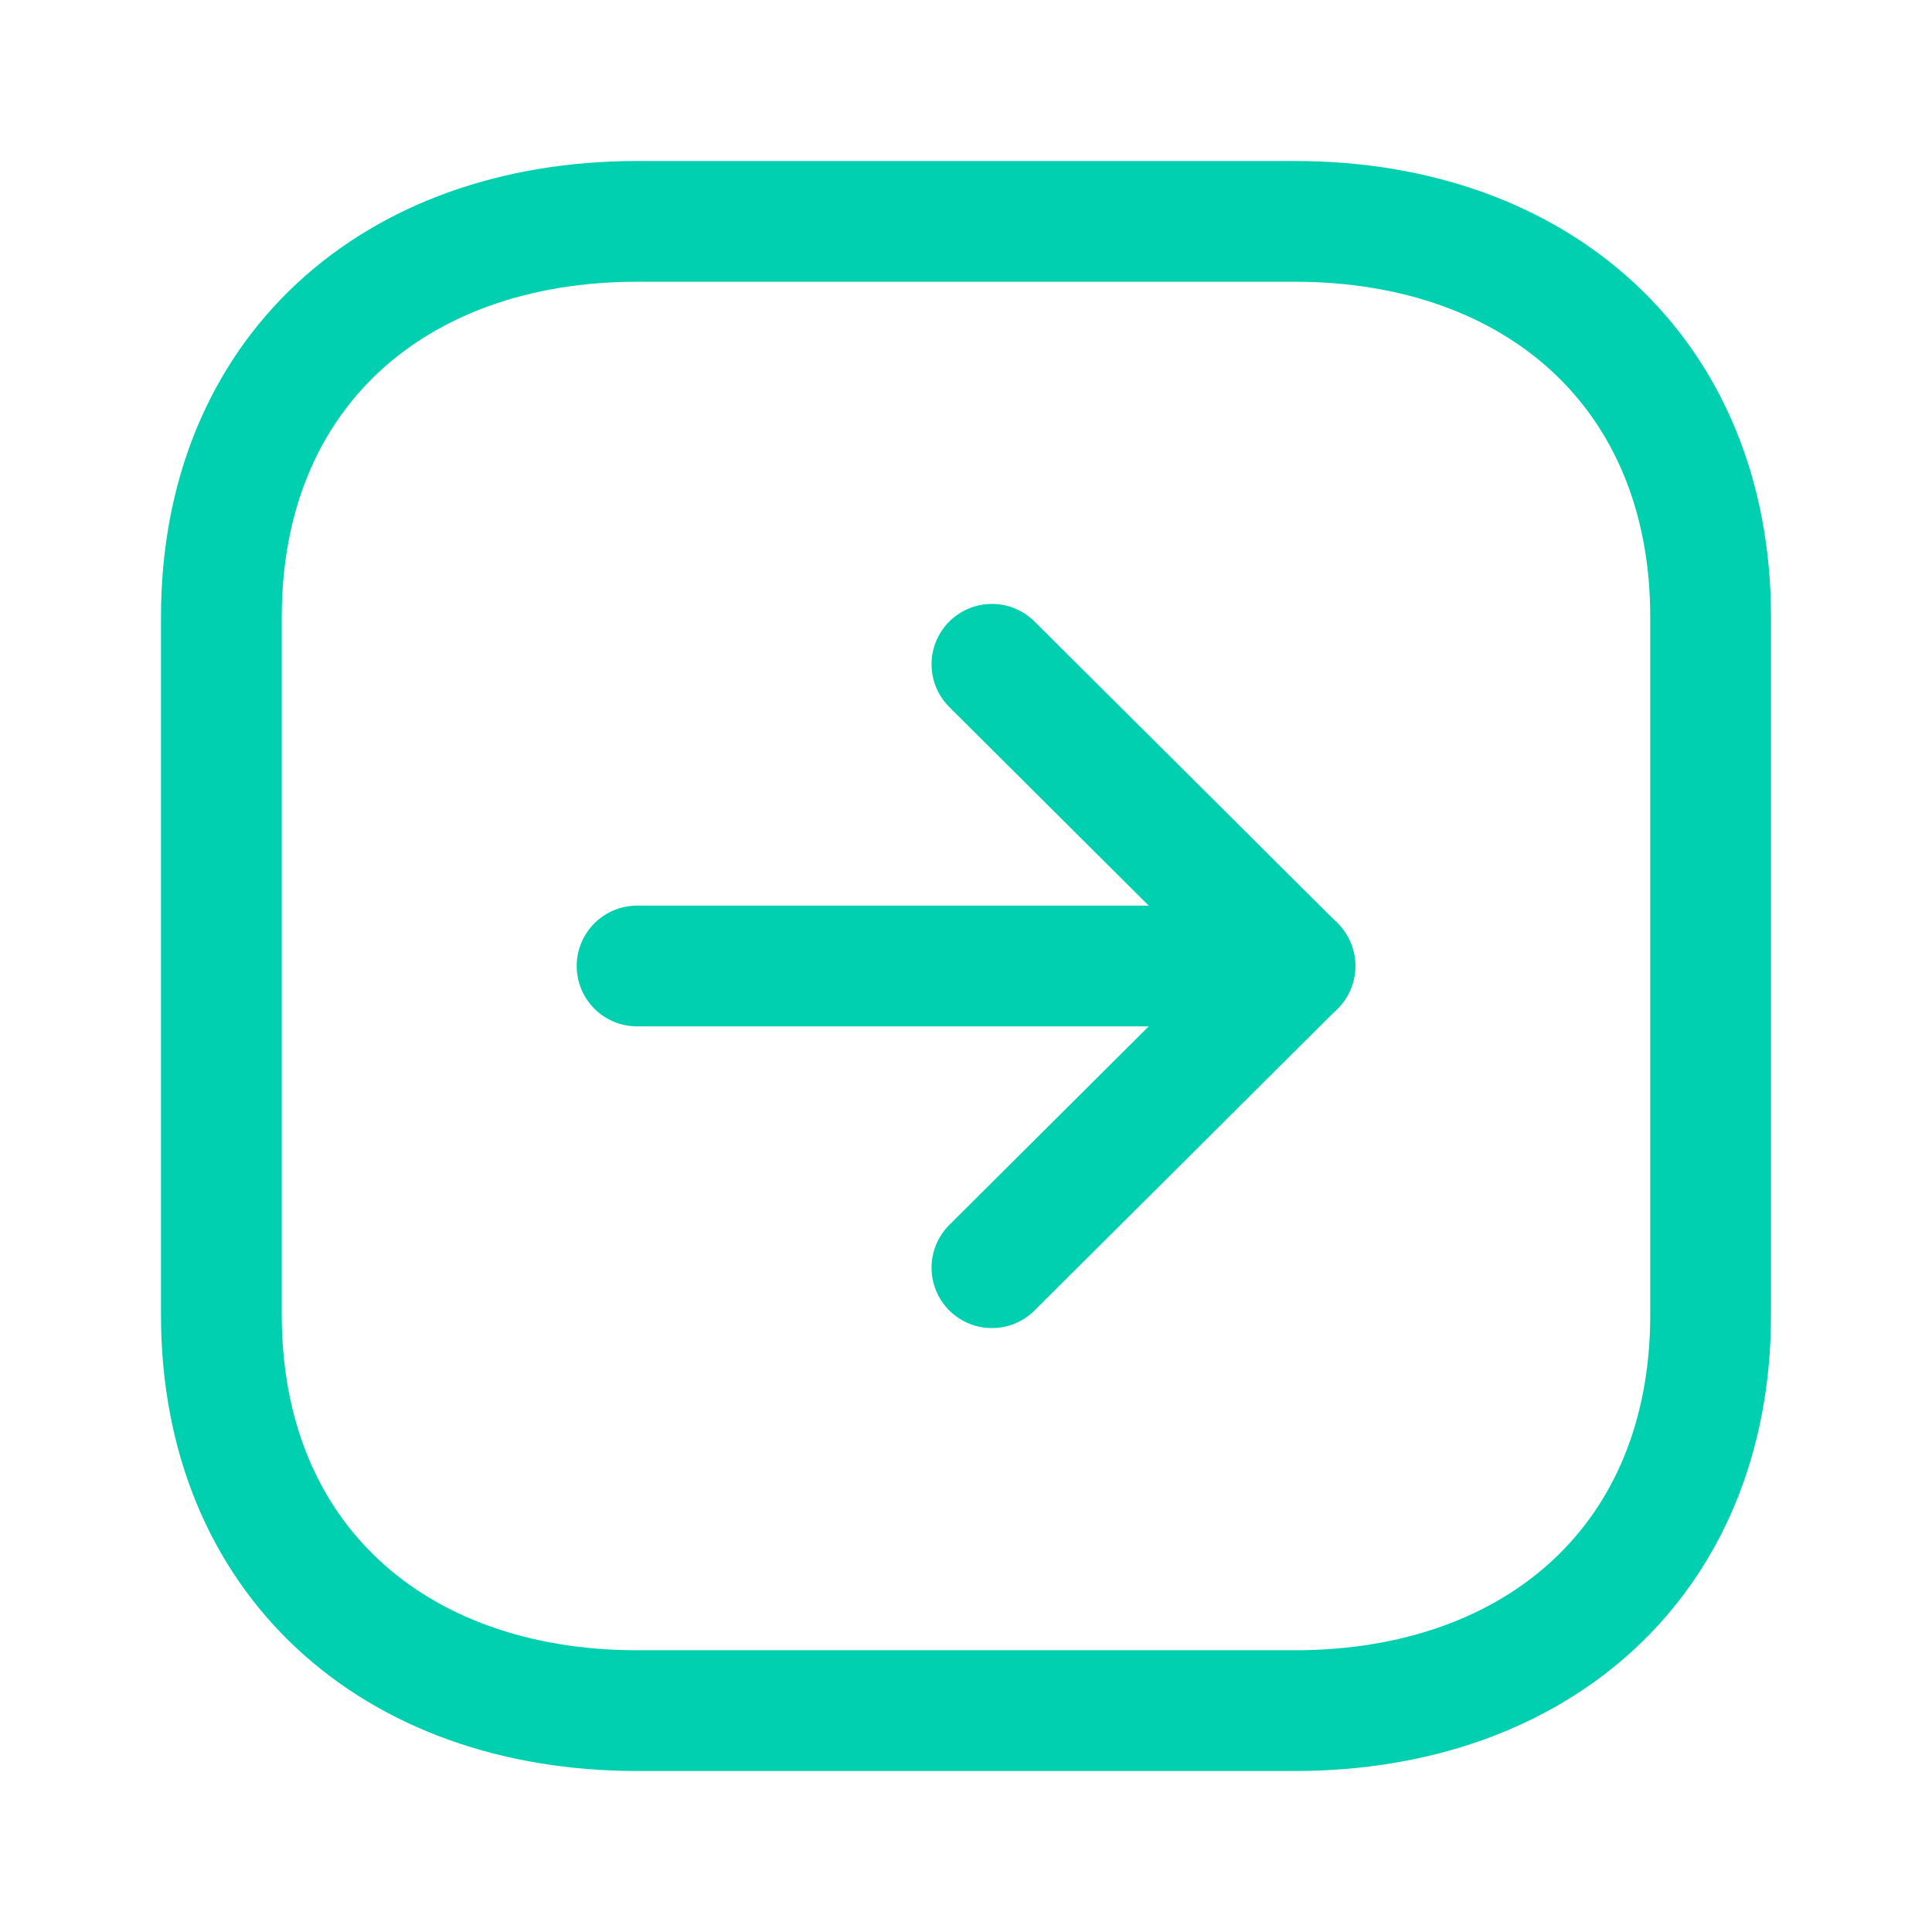
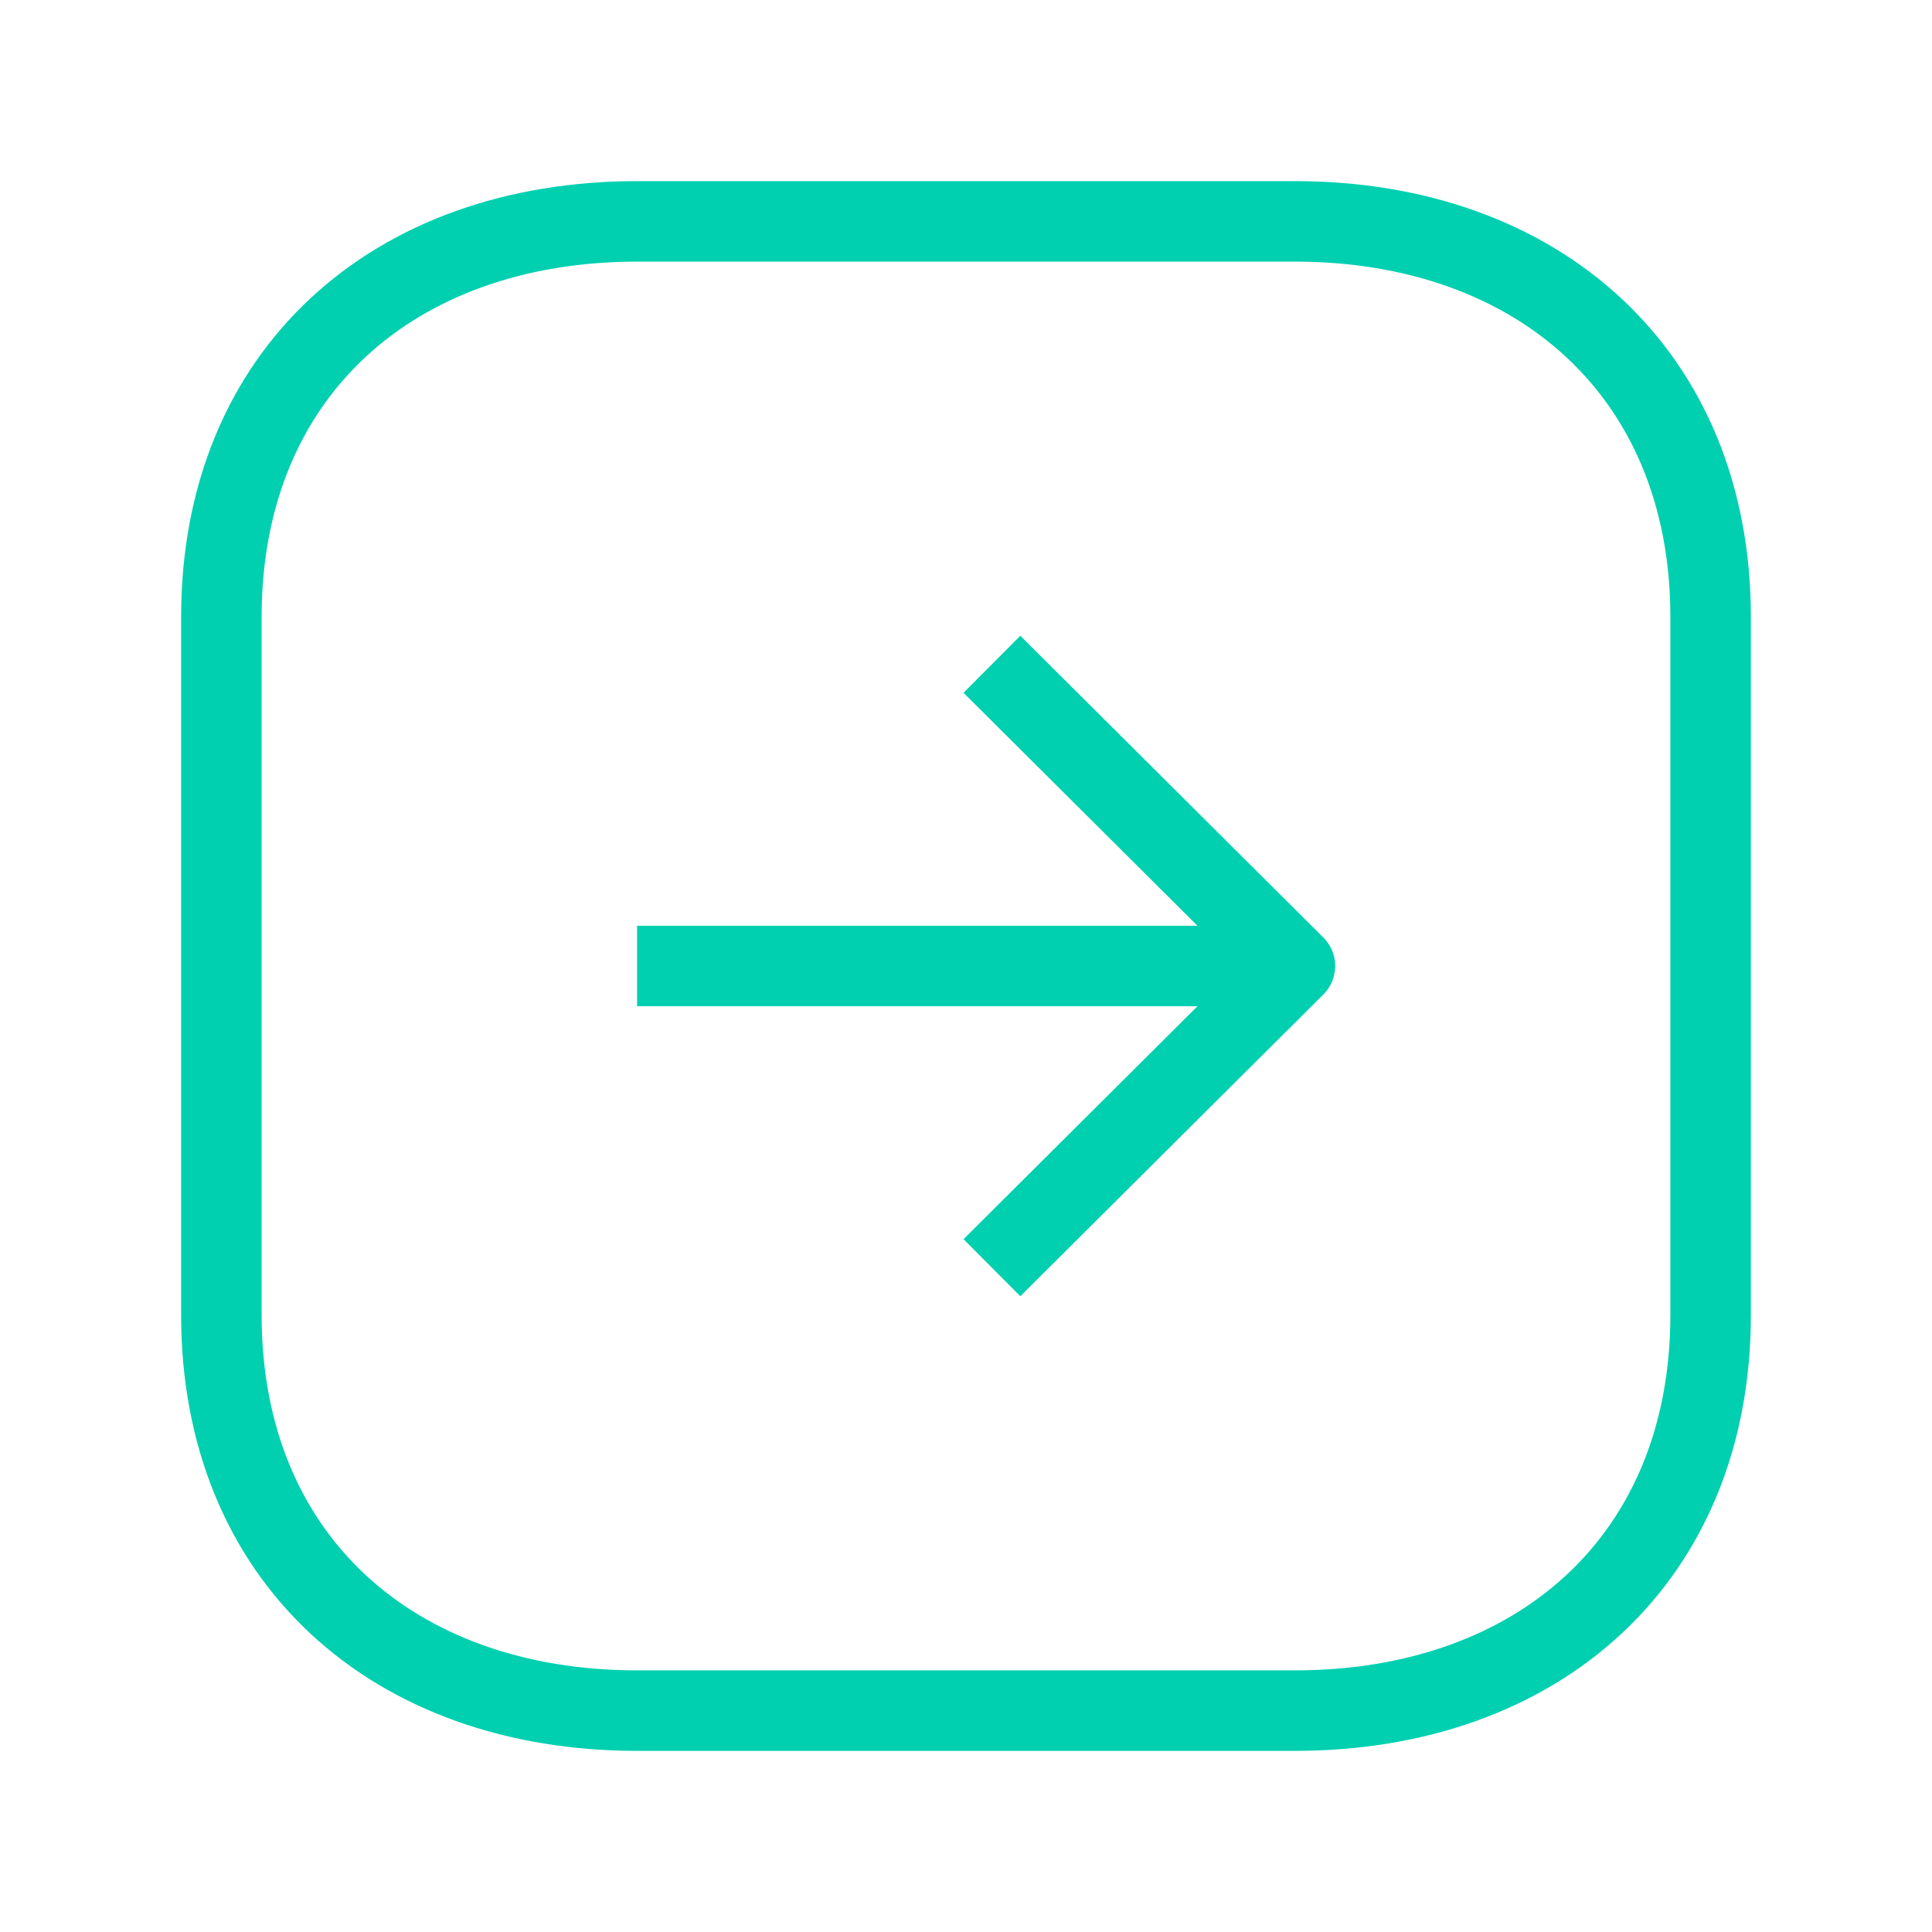
<svg xmlns="http://www.w3.org/2000/svg" width="24" height="24" viewBox="0 0 24 24" fill="none">
-   <path fill-rule="evenodd" clip-rule="evenodd" d="M21.25 16.334V7.665C21.25 4.645 19.111 2.75 16.084 2.75H7.916C4.889 2.75 2.75 4.635 2.75 7.665L2.75 16.334C2.75 19.364 4.889 21.25 7.916 21.25H16.084C19.111 21.25 21.25 19.364 21.25 16.334Z" stroke="#00D0B0" stroke-width="1.5" stroke-linecap="round" stroke-linejoin="round" />
-   <path d="M16.086 12H7.914" stroke="#00D0B0" stroke-width="1.5" stroke-linecap="round" stroke-linejoin="round" />
-   <path d="M12.322 8.252L16.086 12L12.322 15.748" stroke="#00D0B0" stroke-width="1.5" stroke-linecap="round" stroke-linejoin="round" />
+   <path fill-rule="evenodd" clip-rule="evenodd" d="M21.25 16.334V7.665C21.25 4.645 19.111 2.75 16.084 2.75H7.916C4.889 2.75 2.75 4.635 2.75 7.665L2.75 16.334C2.75 19.364 4.889 21.25 7.916 21.25H16.084C19.111 21.25 21.25 19.364 21.25 16.334Z" stroke="#00D0B0" strokeWidth="1.5" strokeLinecap="round" stroke-linejoin="round" />
+   <path d="M16.086 12H7.914" stroke="#00D0B0" strokeWidth="1.5" strokeLinecap="round" stroke-linejoin="round" />
+   <path d="M12.322 8.252L16.086 12L12.322 15.748" stroke="#00D0B0" strokeWidth="1.5" strokeLinecap="round" stroke-linejoin="round" />
</svg>
